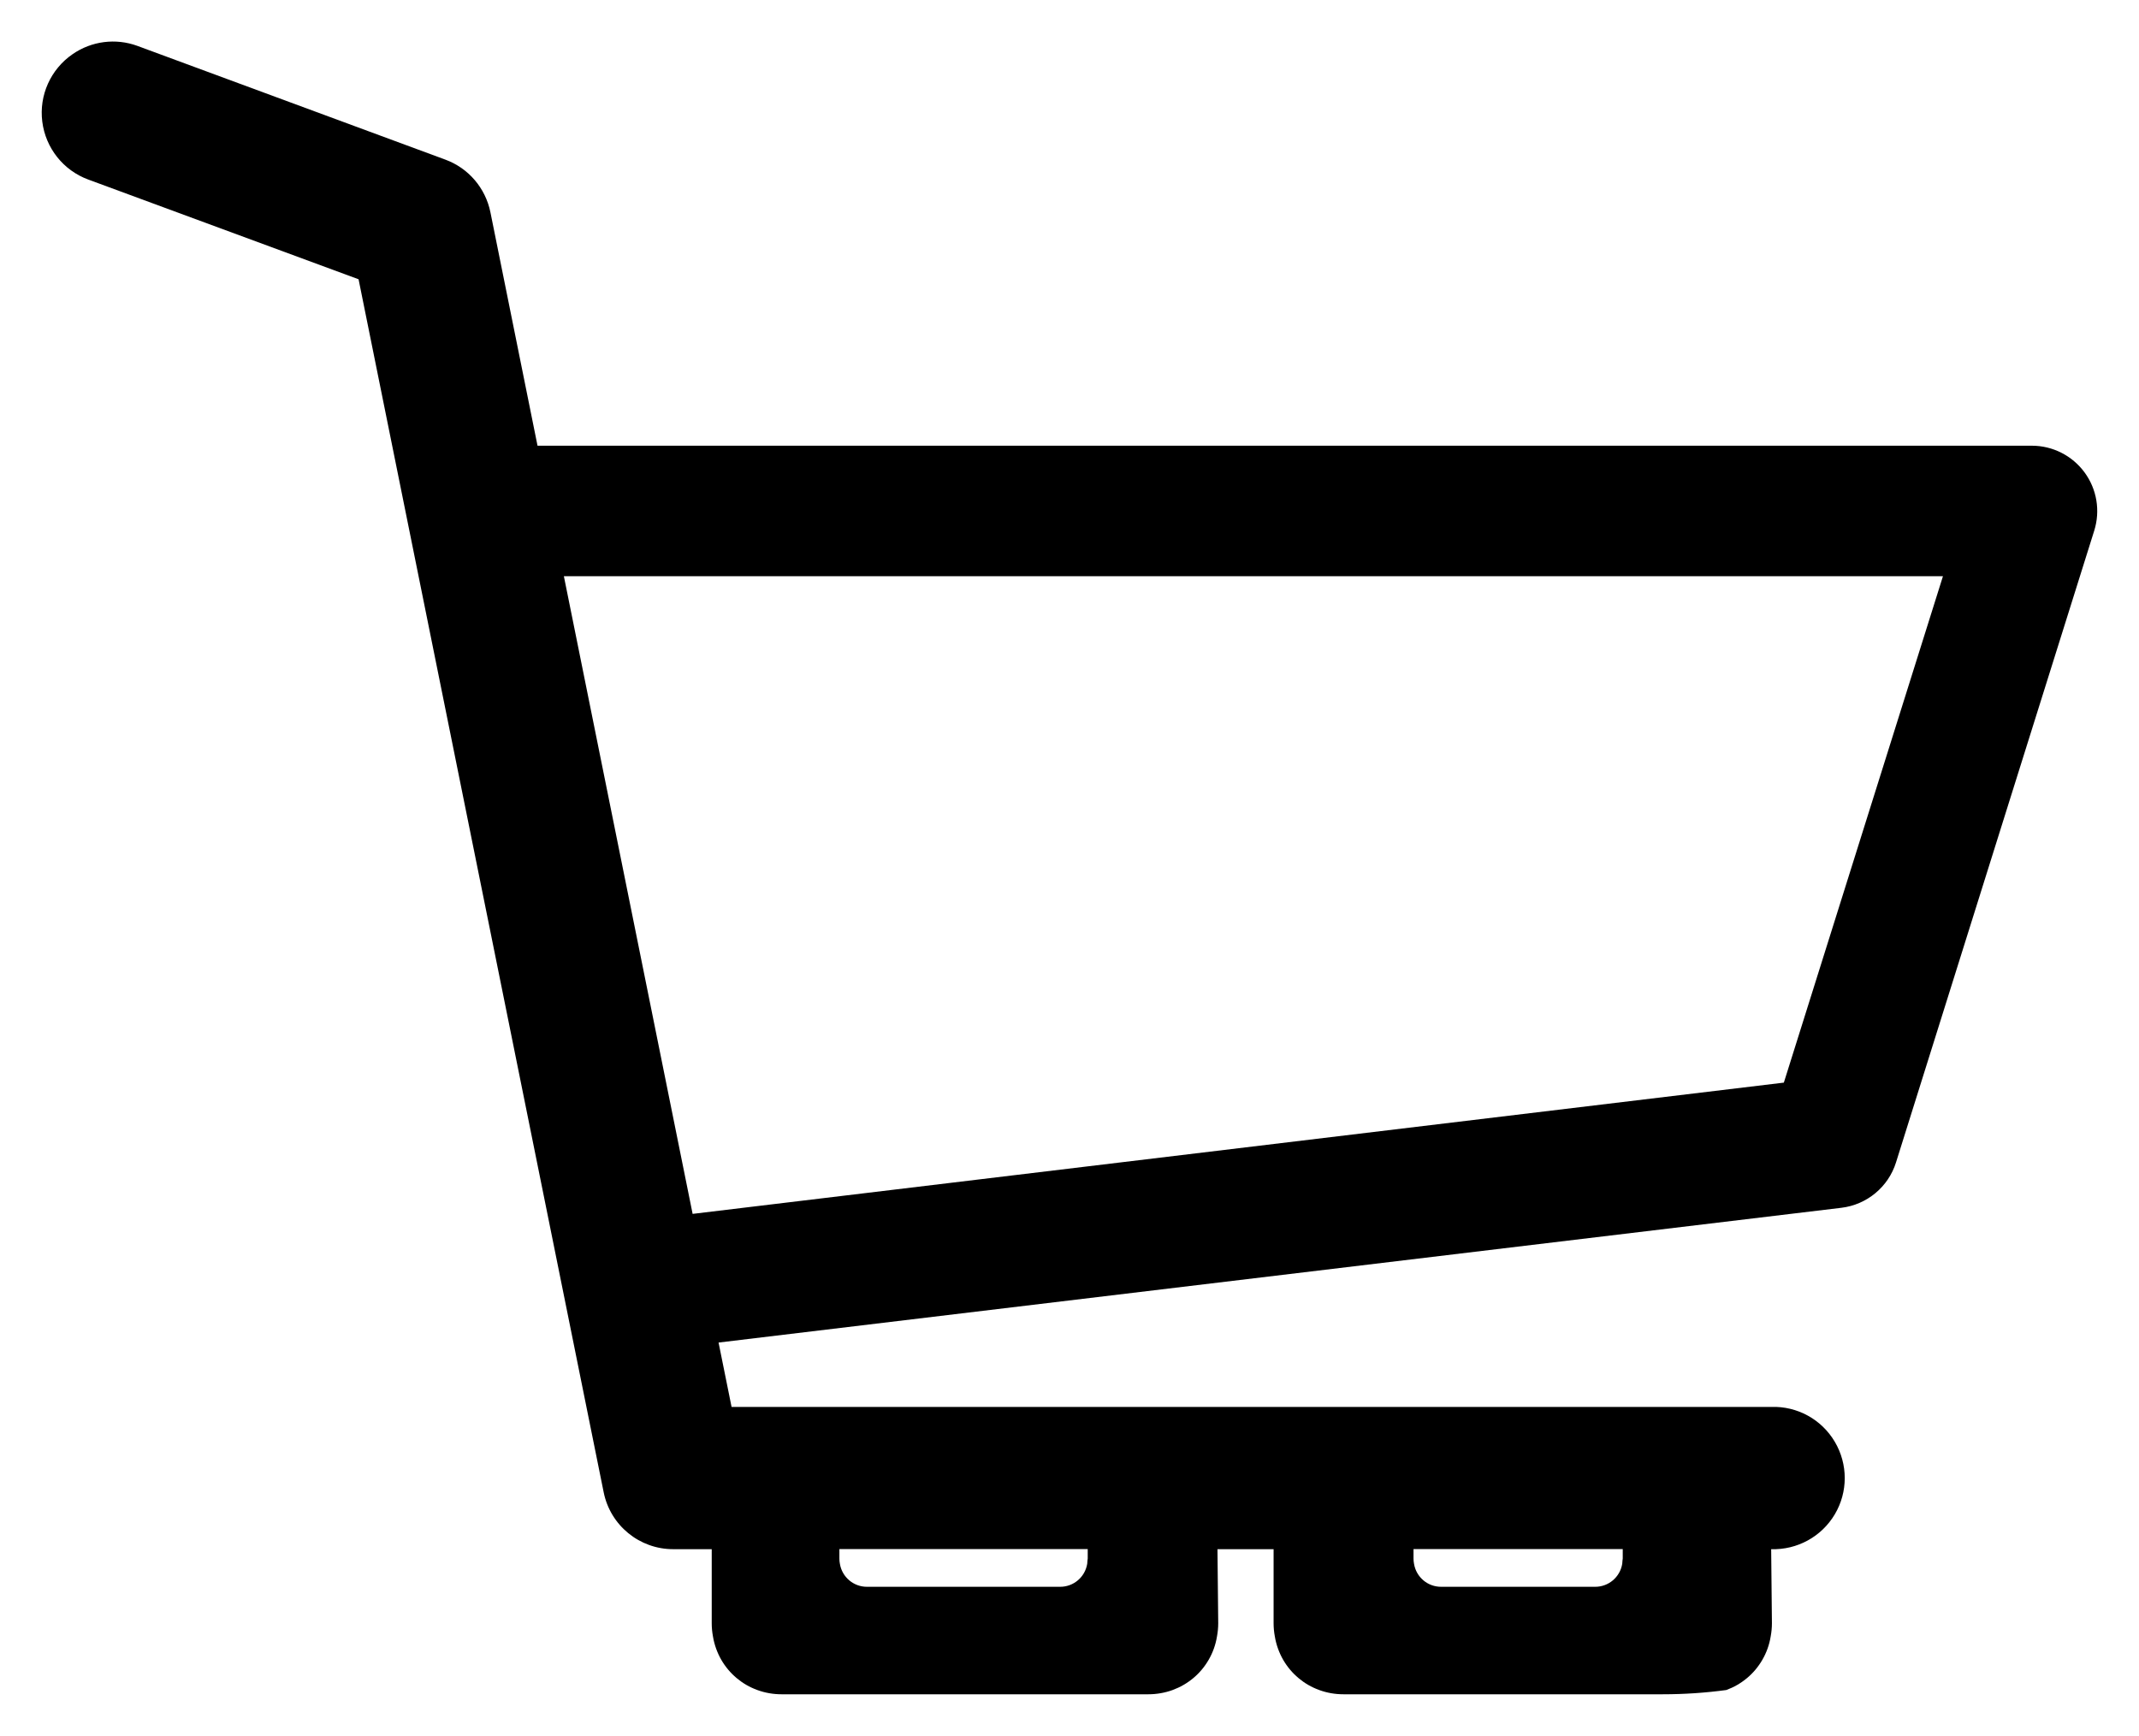
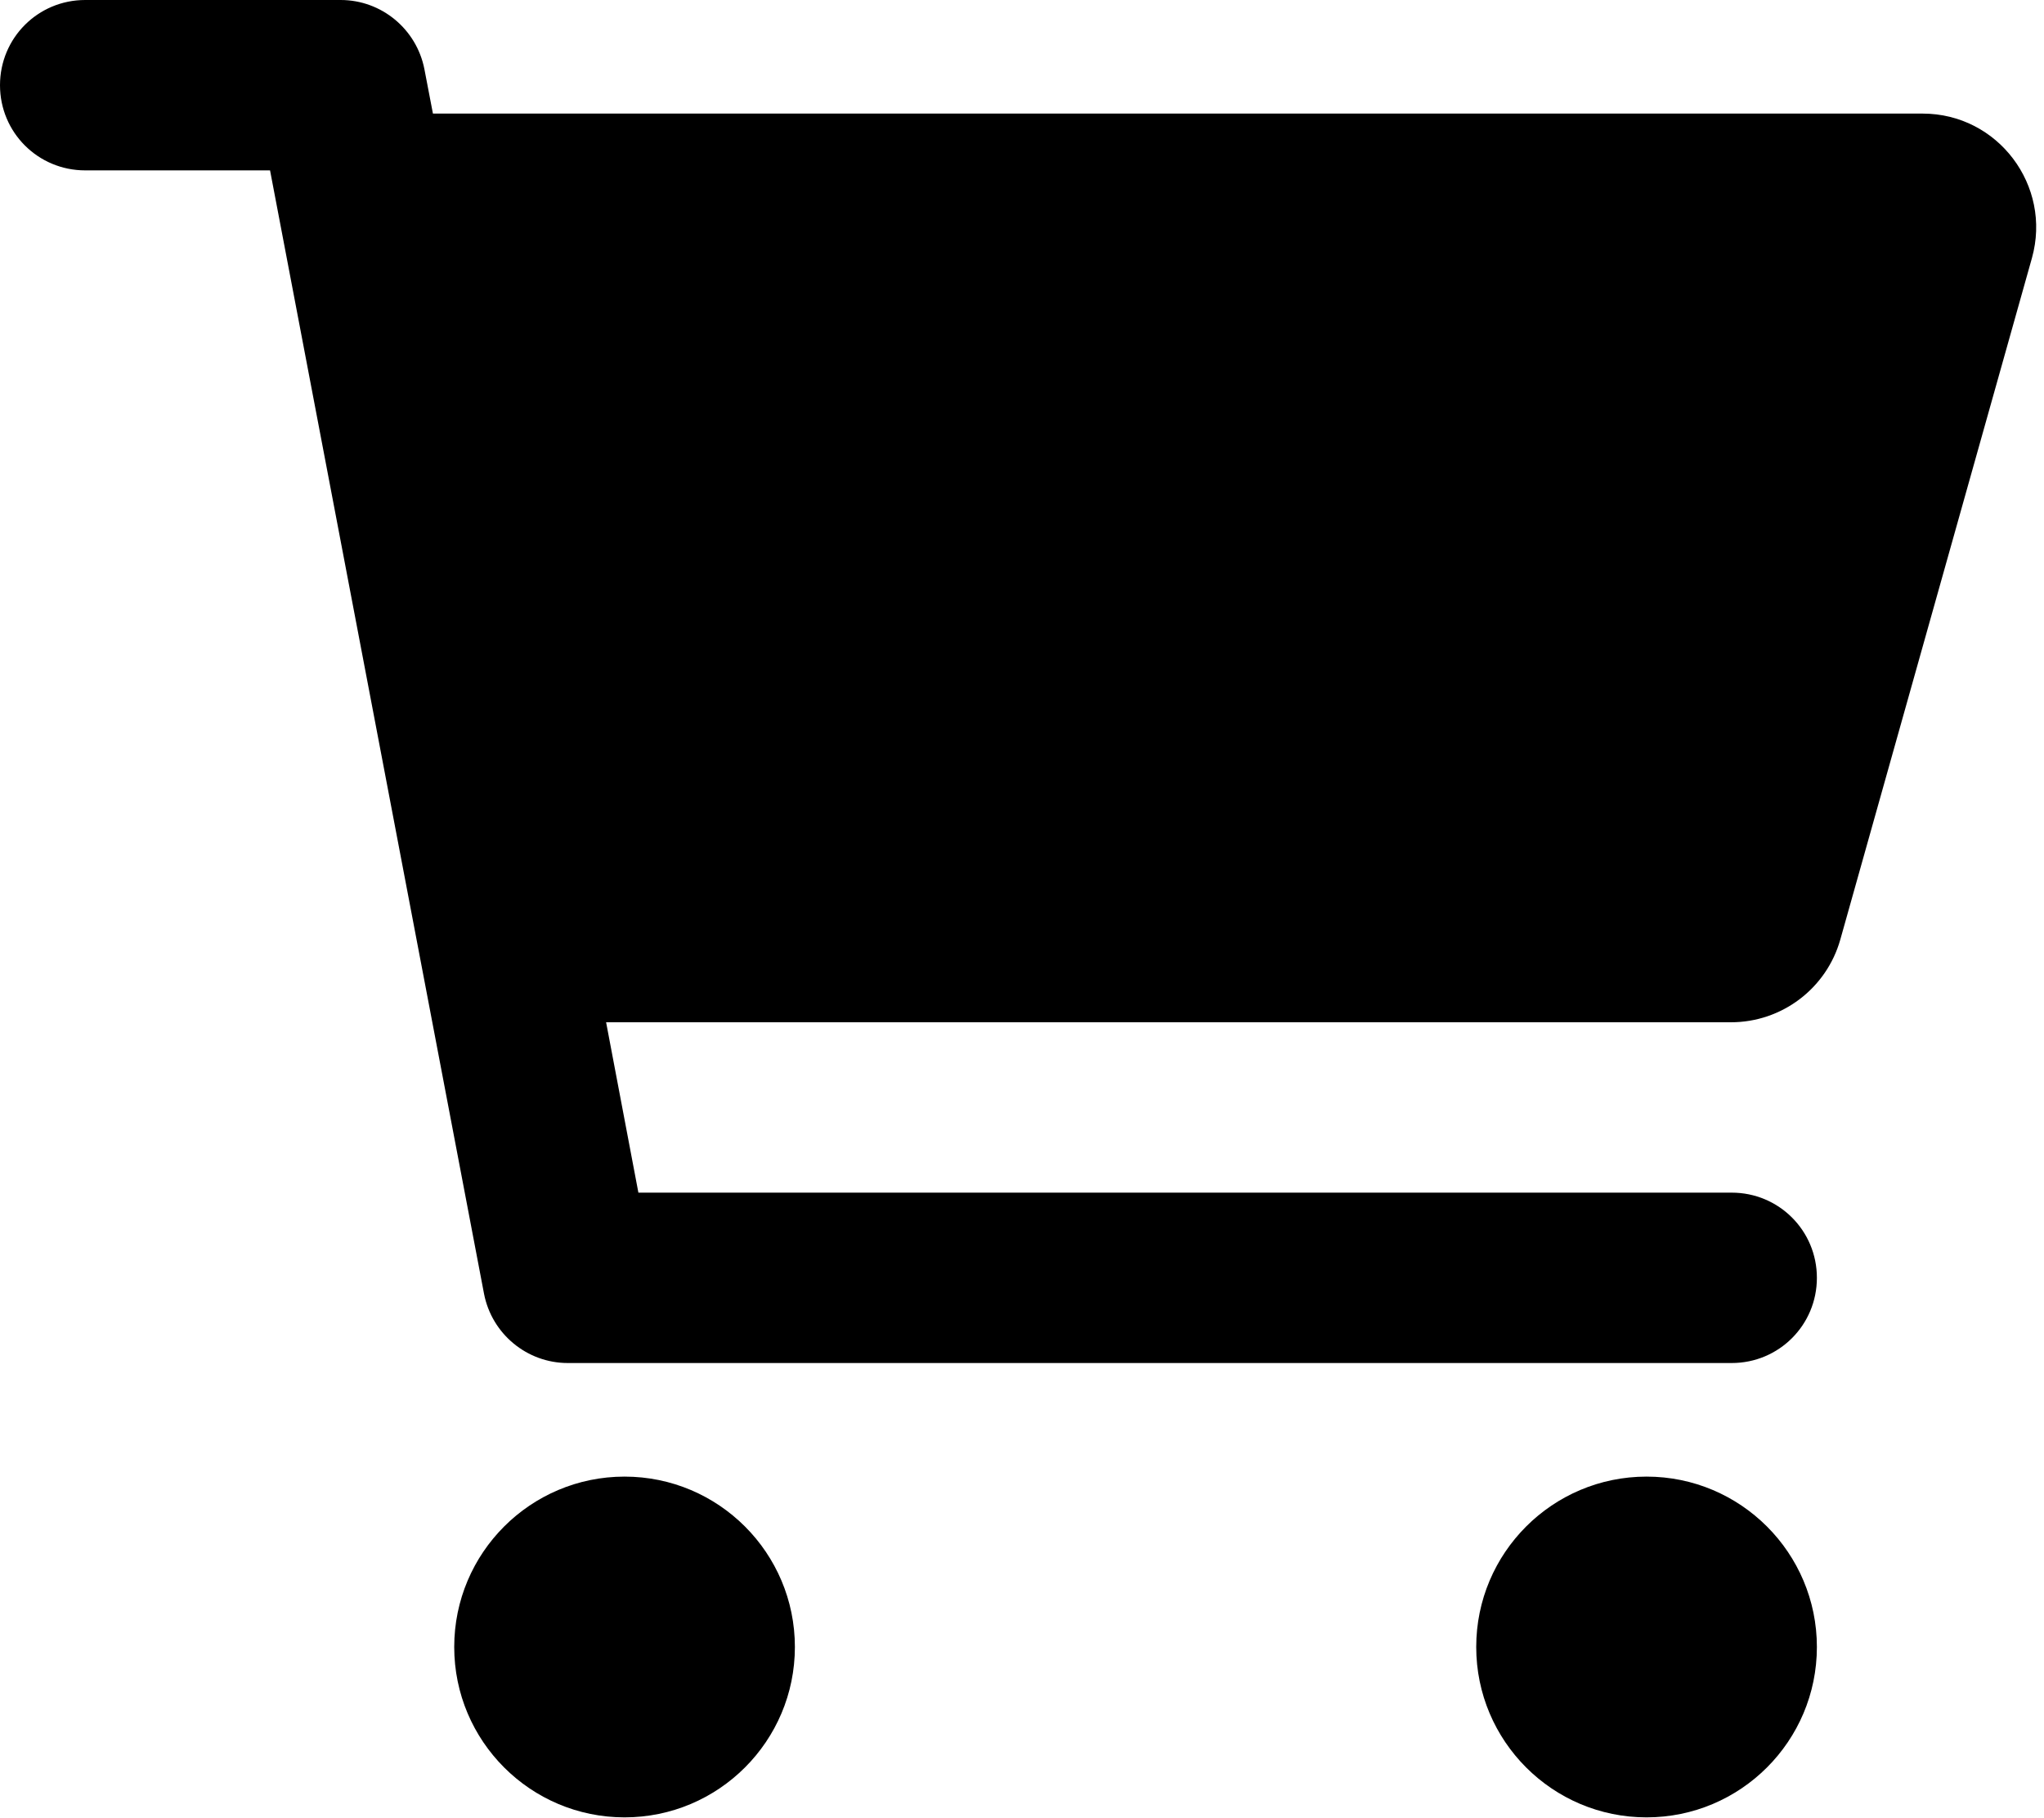
- <svg xmlns="http://www.w3.org/2000/svg" viewBox="0 0 25.651 20.818">
-   <path d="M19.924 20.318H16.11c-.099 0-.197-.017-.29-.051s-.174-.081-.248-.143-.136-.136-.184-.219-.084-.181-.1-.28a.86.86 0 0 1-.015-.159v-.888H14.6l.009.888a.86.86 0 0 1-.015.159c-.016.099-.05.194-.1.28s-.11.157-.184.219-.158.11-.248.143-.191.051-.29.051h-4.4c-.099 0-.197-.017-.29-.051s-.174-.081-.248-.143-.136-.136-.184-.219-.084-.181-.1-.28a.86.86 0 0 1-.015-.159v-.888h-.46a.85.85 0 0 1-.836-.684L4.3 3.349 1.058 2.153c-.299-.11-.511-.378-.551-.694S.607.831.87.65a.85.85 0 0 1 .777-.1L5.34 1.914c.278.102.482.341.541.631l.565 2.8h17.92c.25 0 .484.119.632.32s.191.461.116.699l-2.377 7.576c-.092.294-.349.507-.655.544L8.617 16.1l.156.772H21.24c.312-.011.604.149.763.418s.159.602 0 .87-.451.428-.763.418h0l.009.888a.86.86 0 0 1-.015.159c-.016.099-.05.194-.1.28s-.11.157-.184.219-.158.11-.248.143c-.253.034-.507.051-.762.051h-.017zm-.464-1.741h-2.509v.113a.31.31 0 0 0 .006.063c.026.16.164.277.326.276h1.845c.162.001.3-.116.326-.276 0-.02.006-.063.006-.063v.16zm-6.416 0h-2.978v.113a.31.31 0 0 0 .006.063c.026.16.164.277.326.276h2.314c.162.001.3-.116.326-.276 0-.02.006-.063.006-.063zM6.762 6.91l1.544 7.647 13.086-1.574L23.3 6.91H6.762z" />
+ <svg xmlns="http://www.w3.org/2000/svg" viewBox="0 0 576 512">
+   <path d="M24 0C10.7 0 0 10.7 0 24S10.7 48 24 48H76.1l60.3 316.5c2.2 11.3 12.1 19.5 23.6 19.5H488c13.3 0 24-10.7 24-24s-10.7-24-24-24H179.9l-9.1-48h317c14.3 0 26.9-9.5 30.8-23.3l54-192C578.3 52.3 563 32 541.8 32H122l-2.4-12.5C117.4 8.2 107.5 0 96 0H24zM176 512c26.5 0 48-21.5 48-48s-21.5-48-48-48s-48 21.5-48 48s21.5 48 48 48zm336-48c0-26.5-21.5-48-48-48s-48 21.5-48 48s21.5 48 48 48s48-21.5 48-48z" />
</svg>
